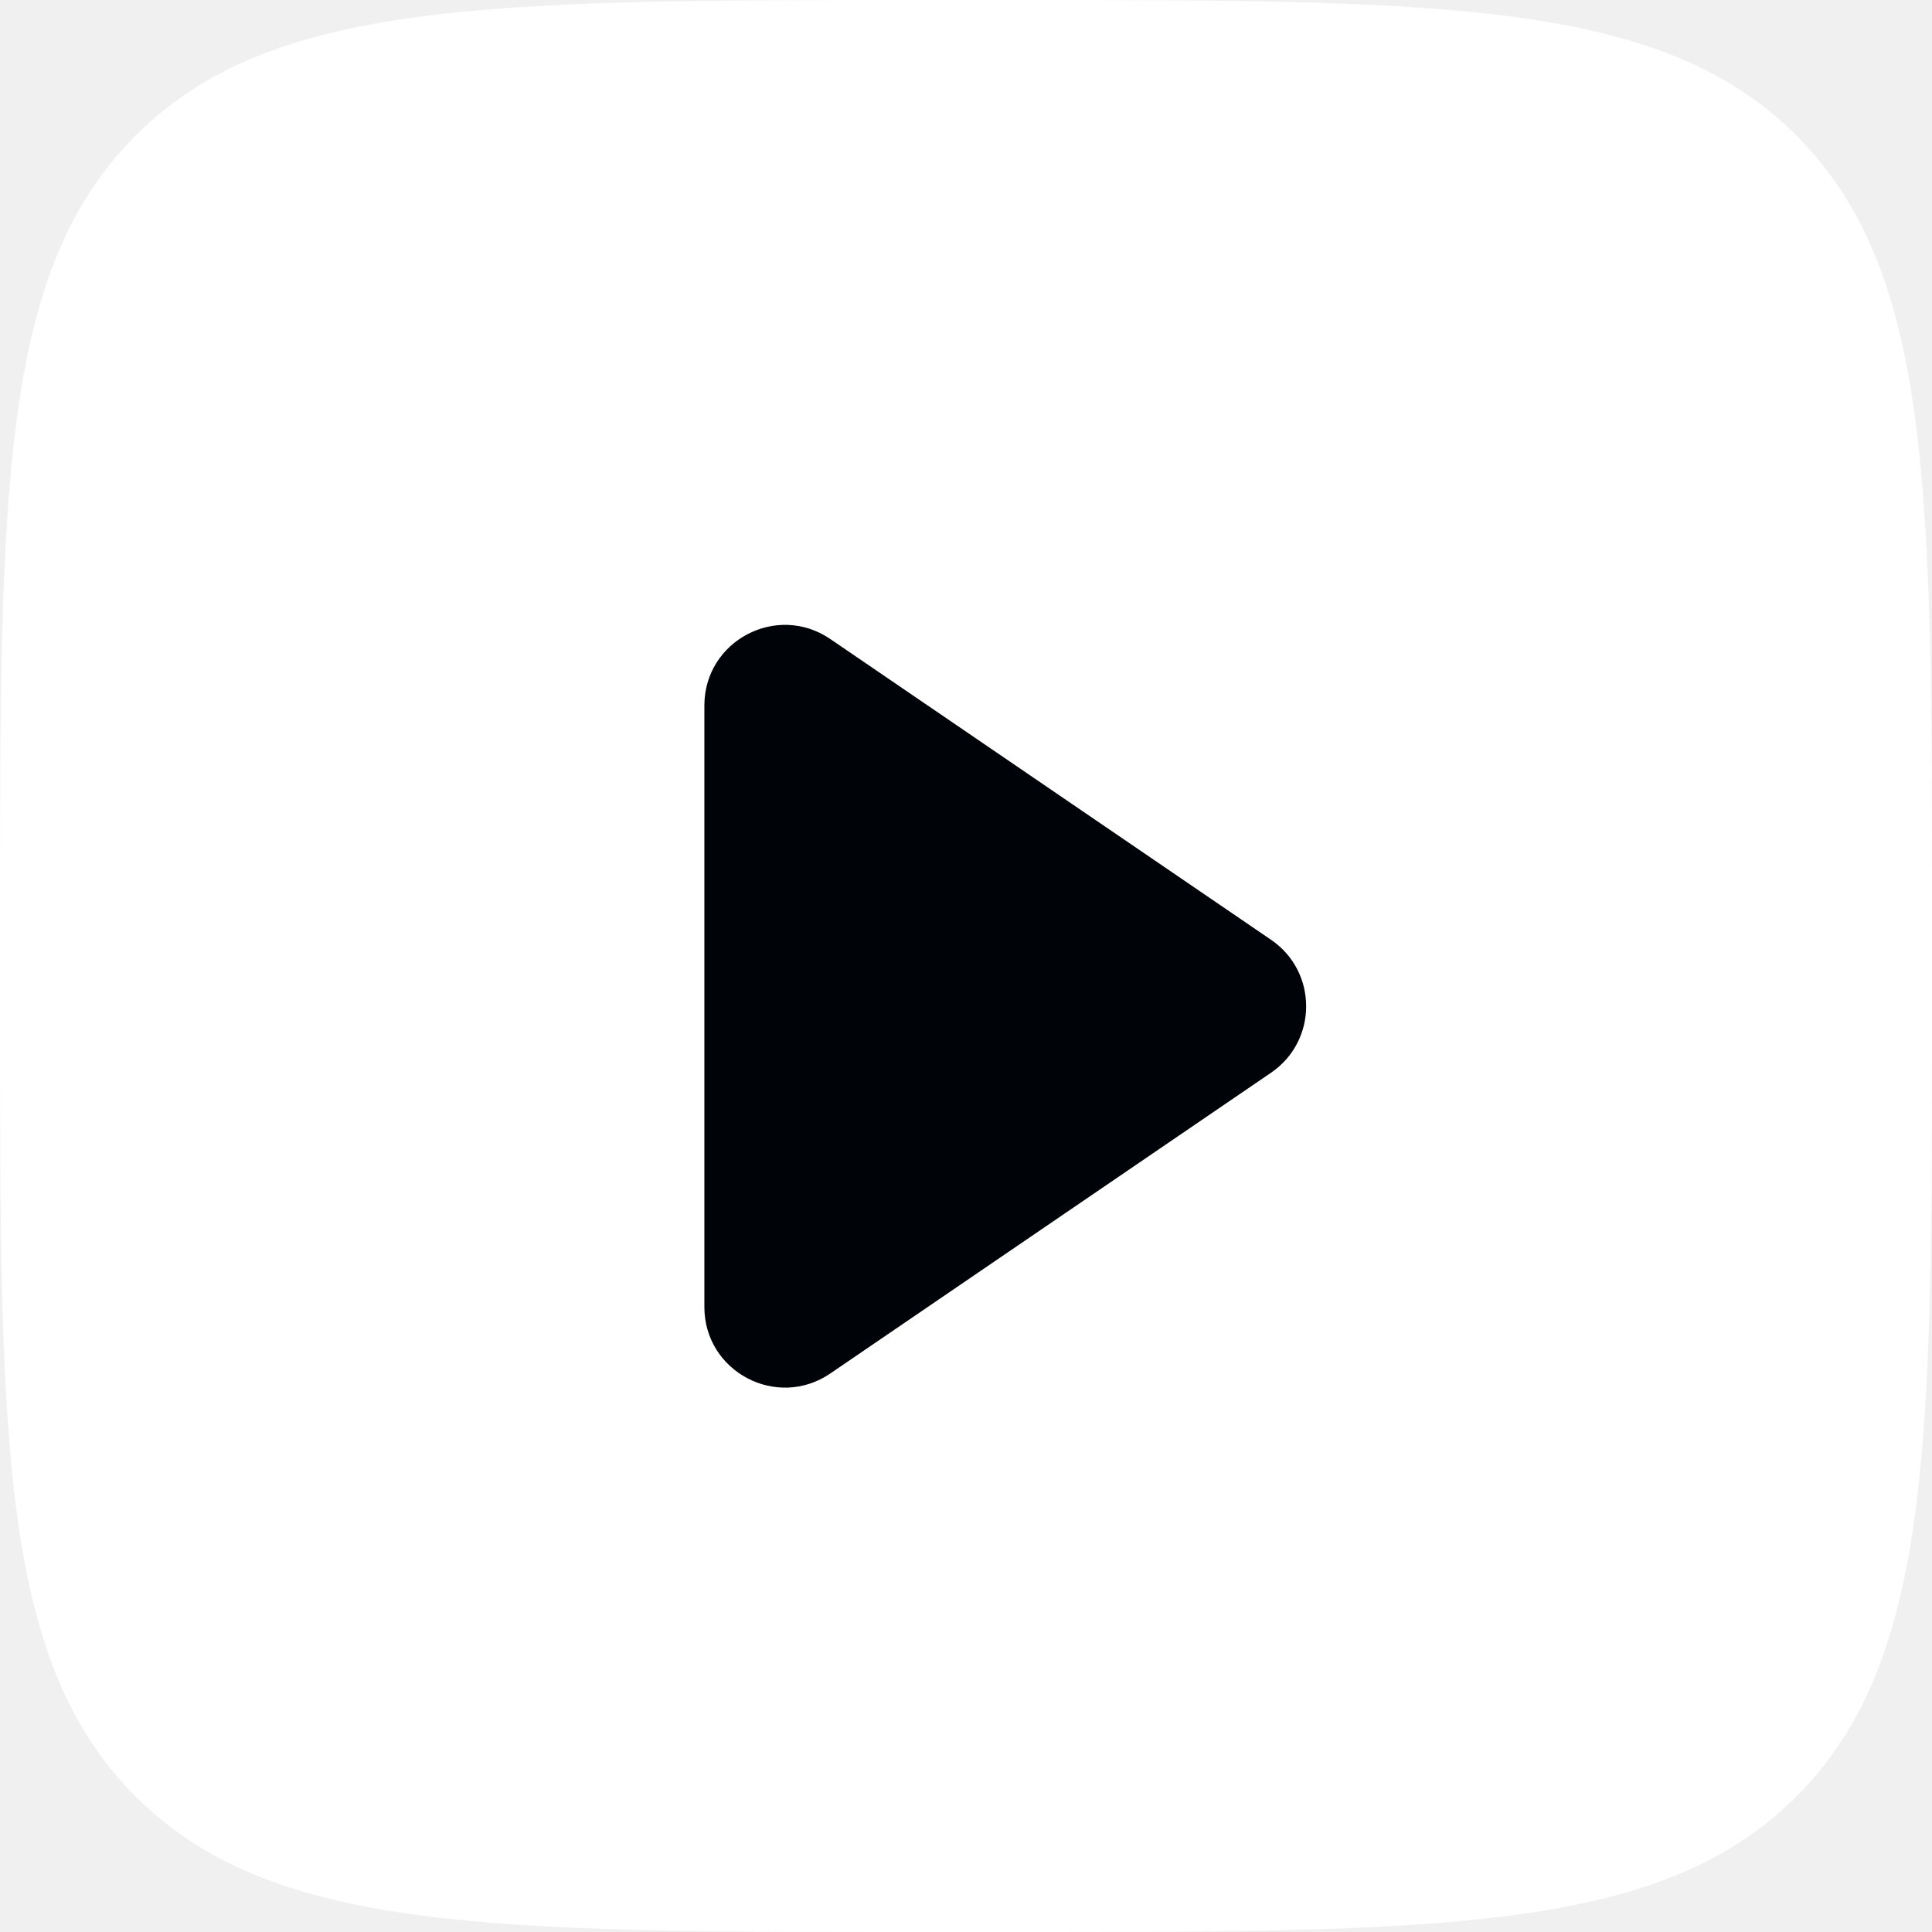
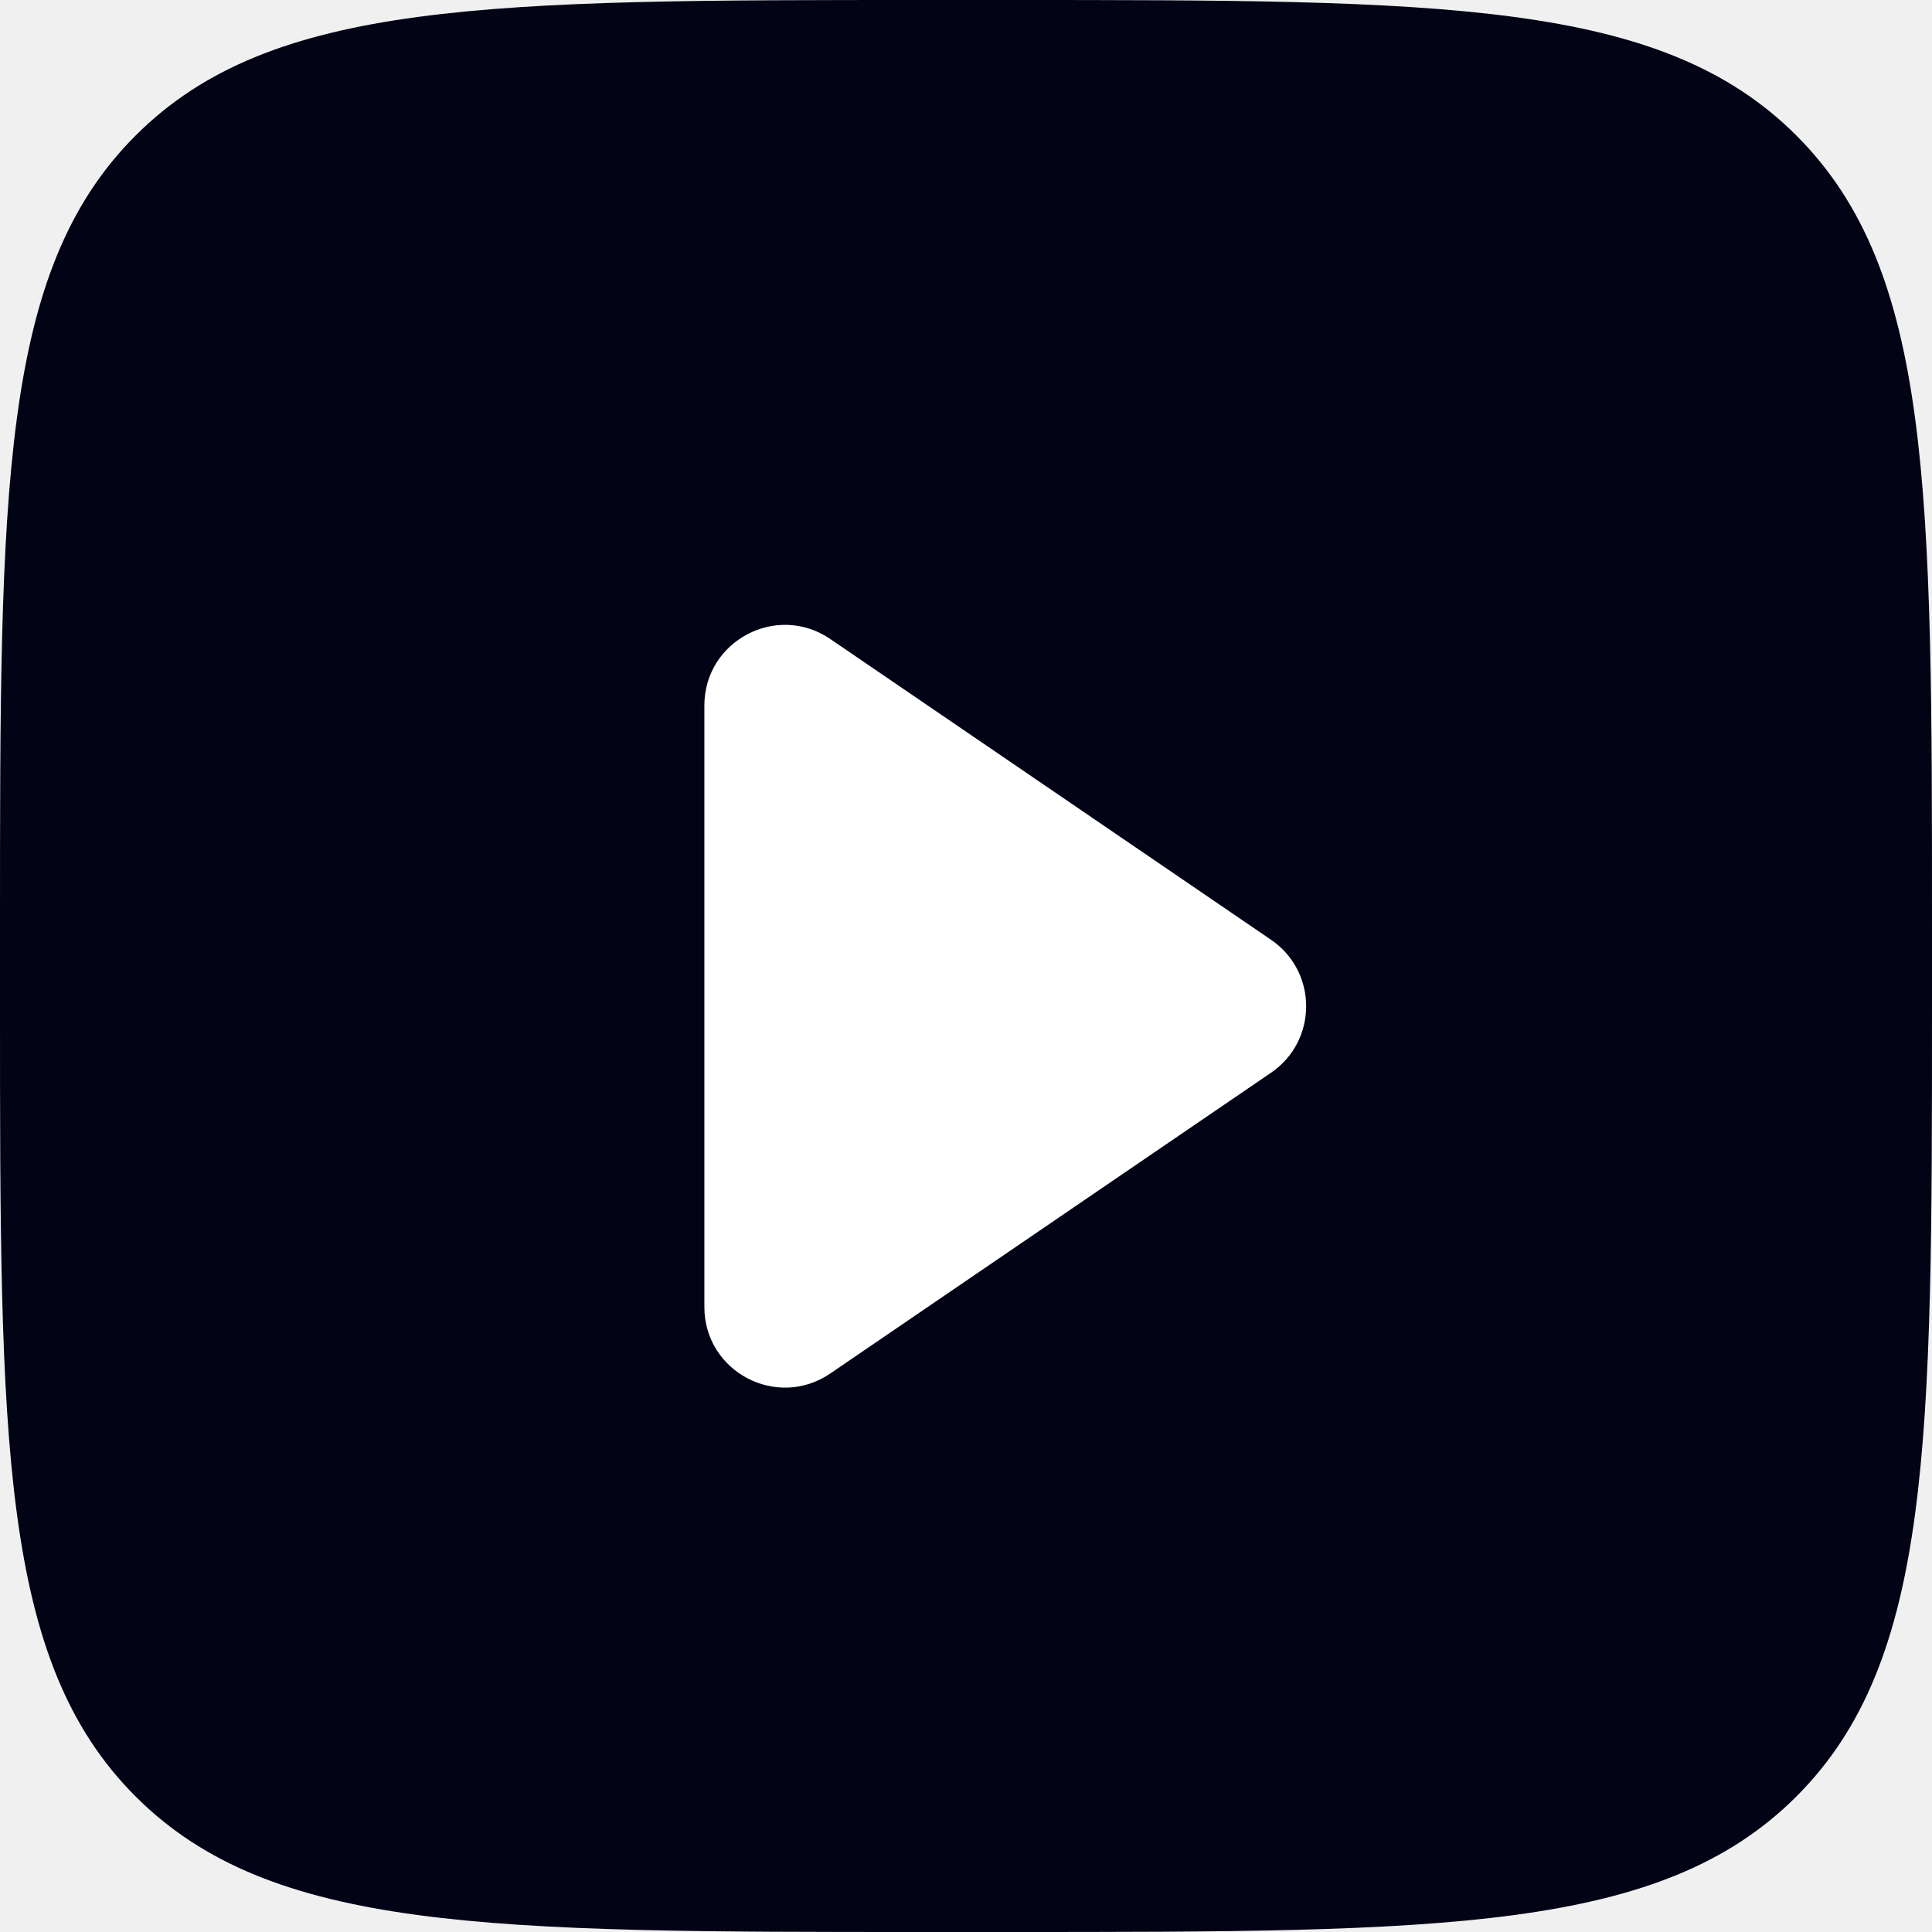
<svg xmlns="http://www.w3.org/2000/svg" width="24" height="24" viewBox="0 0 24 24" fill="none">
-   <path d="M0 11.5C0 6.079 0 3.368 1.684 1.684C3.368 0 6.08 0 11.5 0H12.5C17.921 0 20.632 0 22.316 1.684C24 3.368 24 6.08 24 11.5V12.5C24 17.921 24 20.632 22.316 22.316C20.632 24 17.92 24 12.5 24H11.5C6.079 24 3.368 24 1.684 22.316C0 20.632 0 17.92 0 12.5V11.5Z" fill="white" />
-   <path d="M15.789 13.326C16.371 12.929 16.371 12.071 15.789 11.674L10.314 7.938C9.65 7.485 8.75 7.96 8.75 8.764L8.75 16.236C8.75 17.04 9.65 17.515 10.314 17.062L15.789 13.326Z" fill="#000307" />
+   <path d="M0 11.5C0 6.079 0 3.368 1.684 1.684C3.368 0 6.08 0 11.5 0H12.5C17.921 0 20.632 0 22.316 1.684C24 3.368 24 6.08 24 11.5V12.5C24 17.921 24 20.632 22.316 22.316C20.632 24 17.92 24 12.5 24H11.5C6.079 24 3.368 24 1.684 22.316C0 20.632 0 17.92 0 12.5V11.5Z" fill="#030316" />
+   <path d="M15.789 13.326C16.371 12.929 16.371 12.071 15.789 11.674L10.314 7.938C9.65 7.485 8.75 7.96 8.75 8.764L8.75 16.236C8.75 17.04 9.65 17.515 10.314 17.062L15.789 13.326Z" fill="white" />
</svg>
